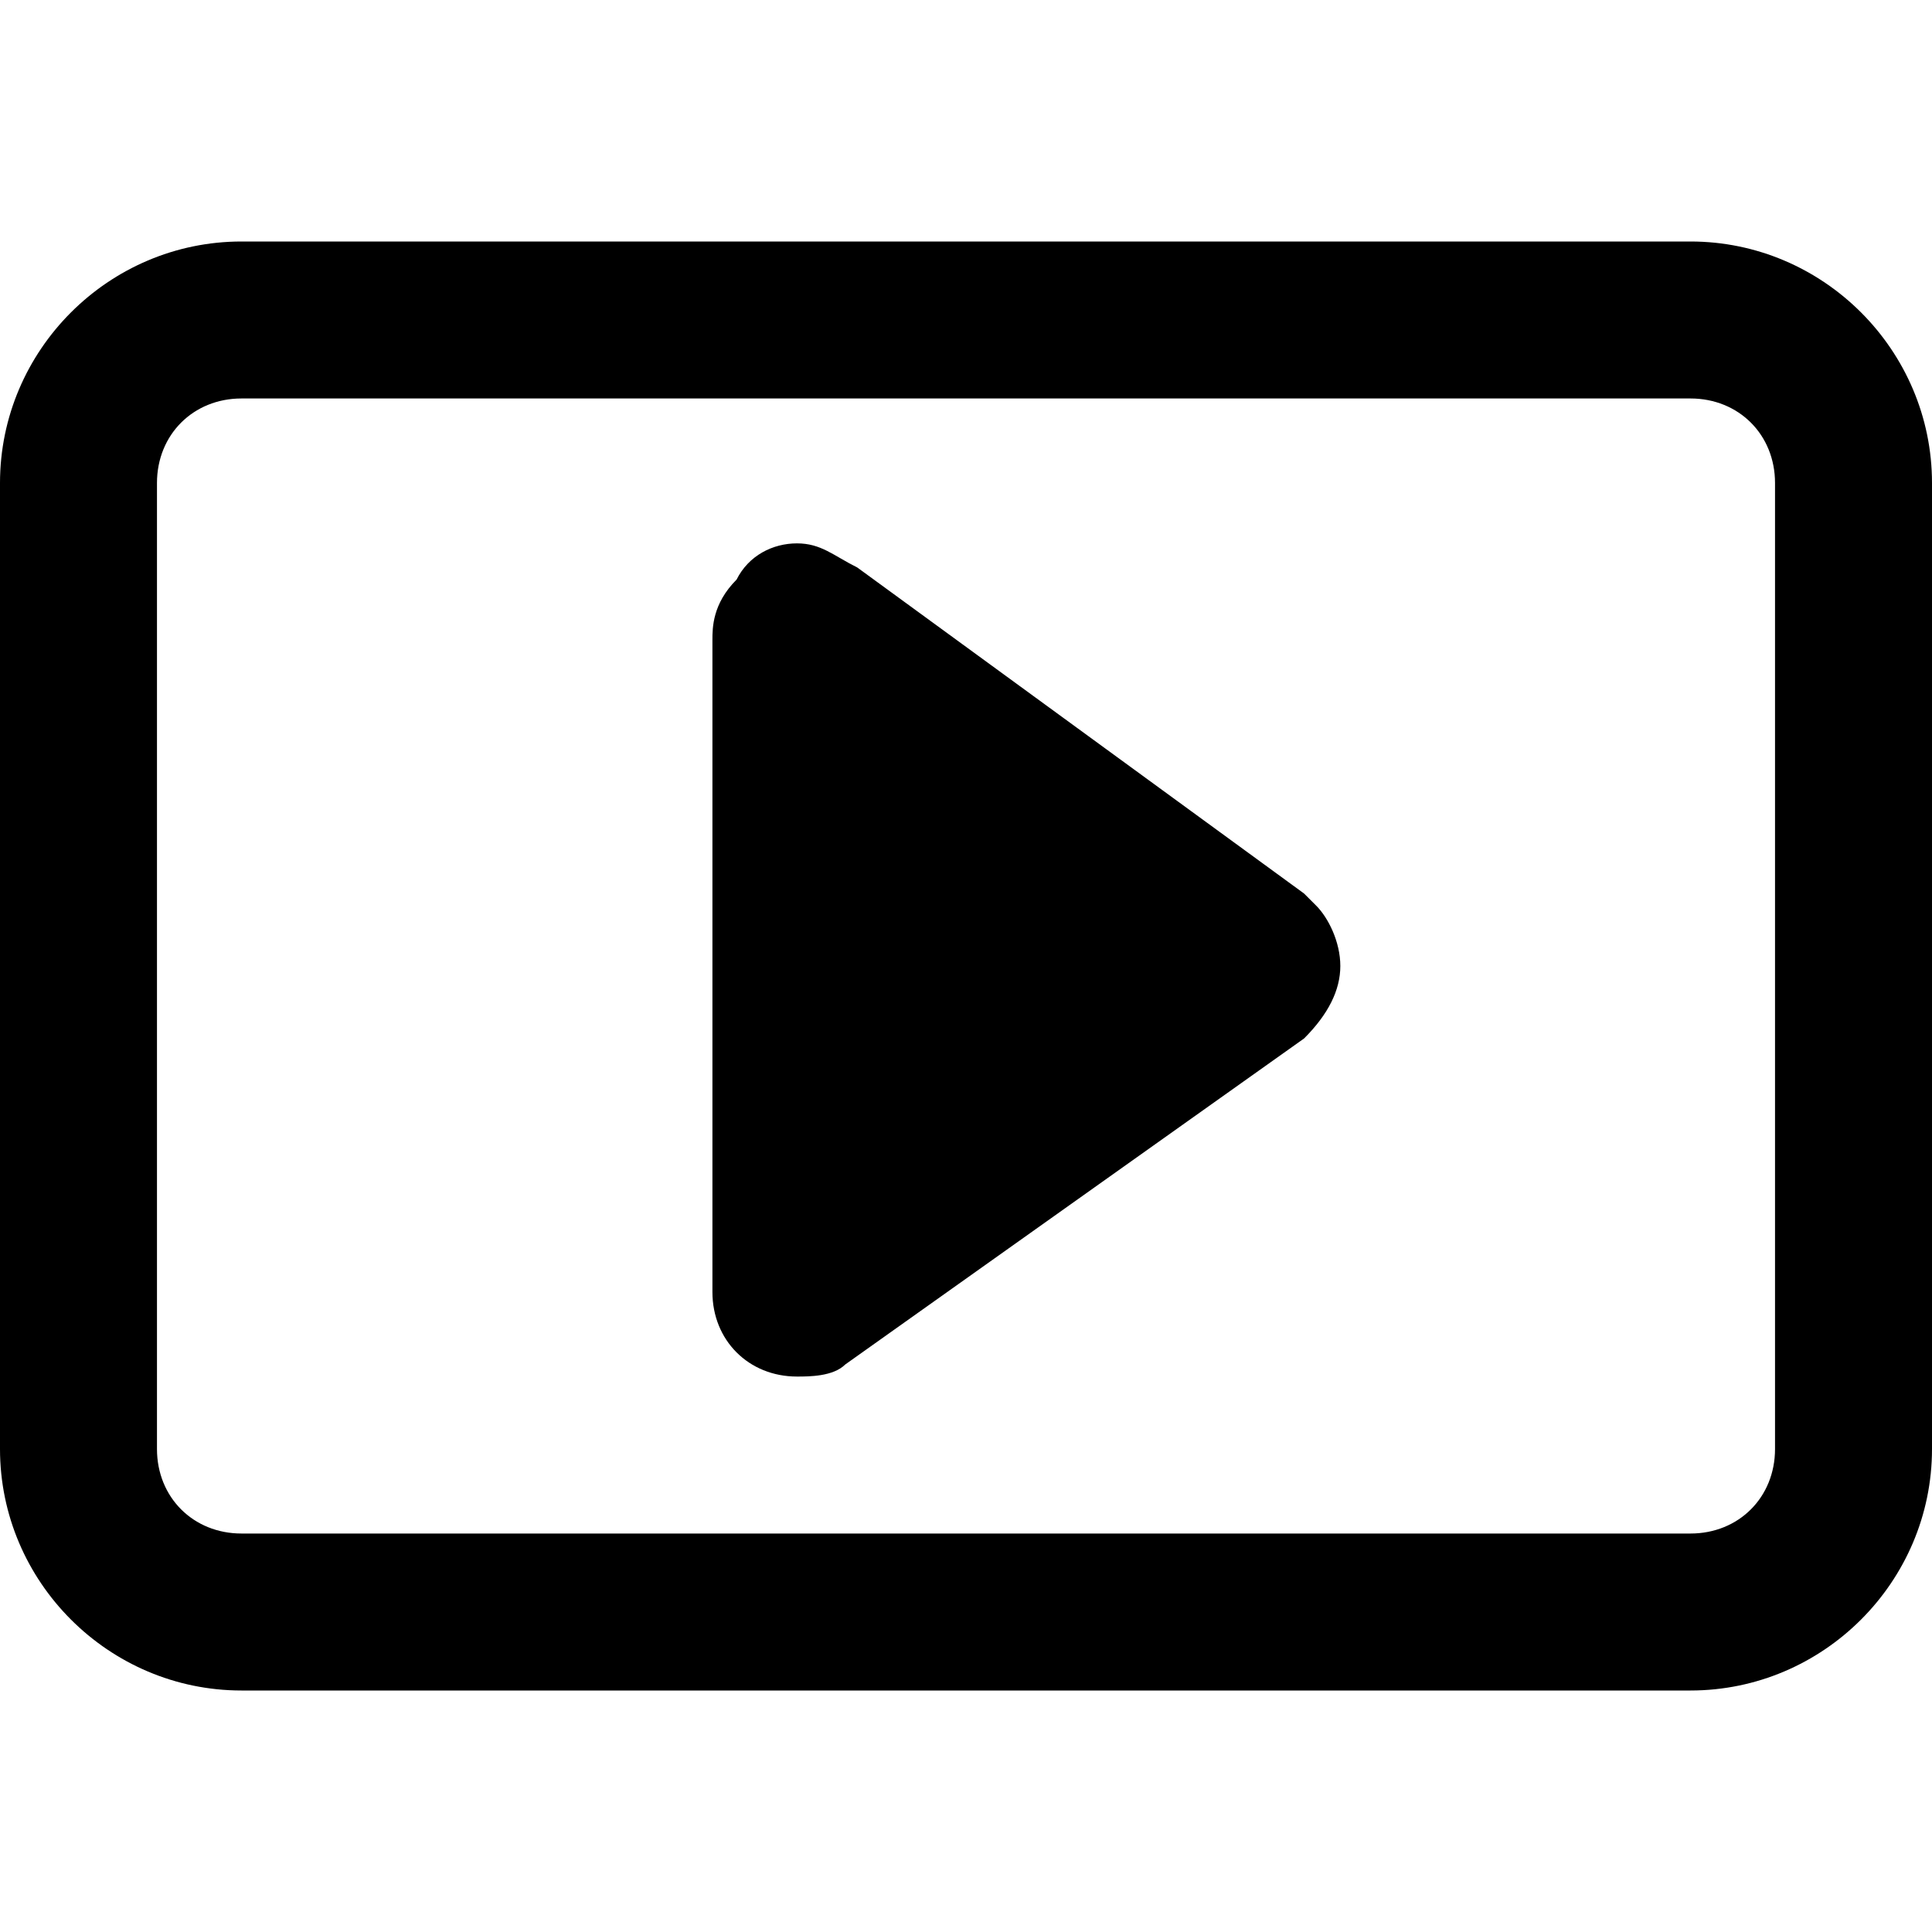
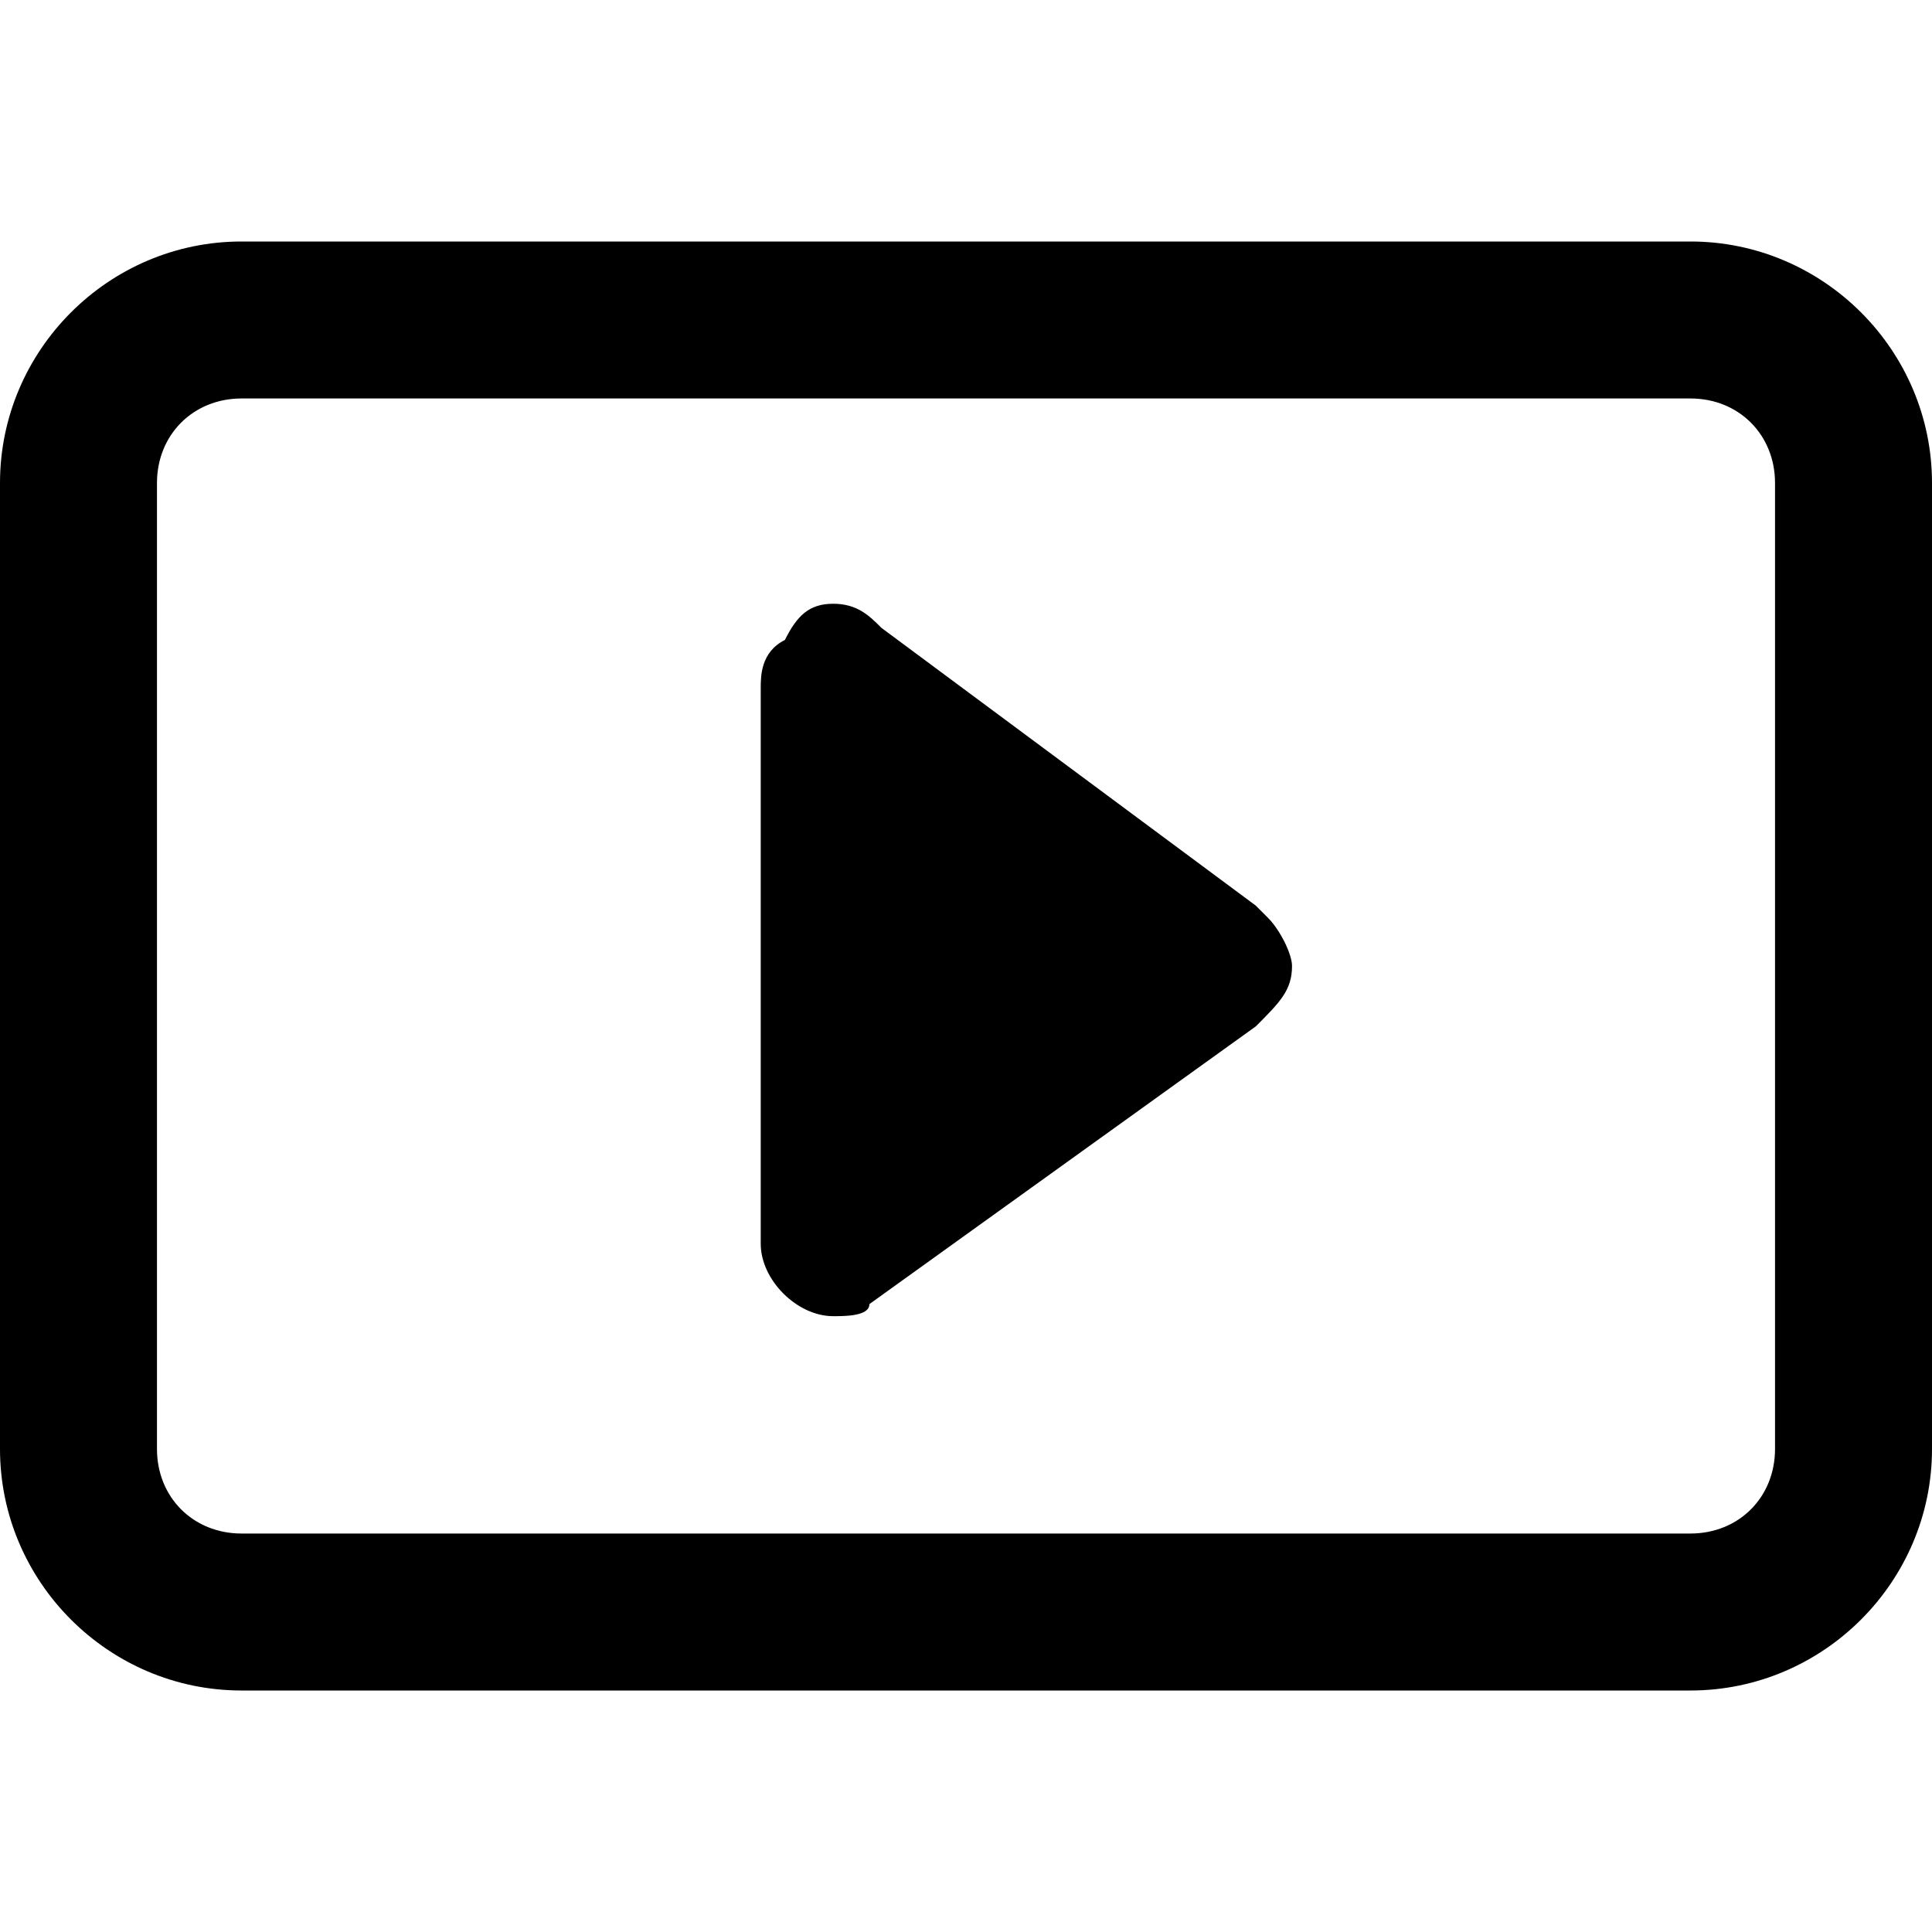
<svg xmlns="http://www.w3.org/2000/svg" version="1.1" id="Layer_1" x="0px" y="0px" viewBox="0 0 16 16" style="enable-background:new 0 0 16 16;" xml:space="preserve">
-   <path d="M6.6,11.4c-0.4,0-0.7-0.3-0.7-0.7V5.3c0-0.1,0-0.3,0.2-0.5c0.1-0.2,0.3-0.3,0.5-0.3c0.2,0,0.3,0.1,0.5,0.2l3.7,2.7l0.1,0.1  C11,7.6,11.1,7.8,11.1,8c0,0.2-0.1,0.4-0.3,0.6L7,11.3C6.9,11.4,6.7,11.4,6.6,11.4z" />
+   <path d="M6.9,10.9c-0.3,0-0.6-0.3-0.6-0.6V5.7c0-0.1,0-0.3,0.2-0.4C6.6,5.1,6.7,5,6.9,5s0.3,0.1,0.4,0.2l3.1,2.3l0.1,0.1  c0.1,0.1,0.2,0.3,0.2,0.4c0,0.2-0.1,0.3-0.3,0.5l-3.2,2.3C7.2,10.9,7,10.9,6.9,10.9z" />
  <path d="M14,2H2C0.9,2,0,2.9,0,4v8c0,1.1,0.9,2,2,2h12c1.1,0,2-0.9,2-2V4C16,2.9,15.1,2,14,2z M14.7,12c0,0.4-0.3,0.7-0.7,0.7H2  c-0.4,0-0.7-0.3-0.7-0.7V4c0-0.4,0.3-0.7,0.7-0.7h12c0.4,0,0.7,0.3,0.7,0.7V12z" />
</svg>
